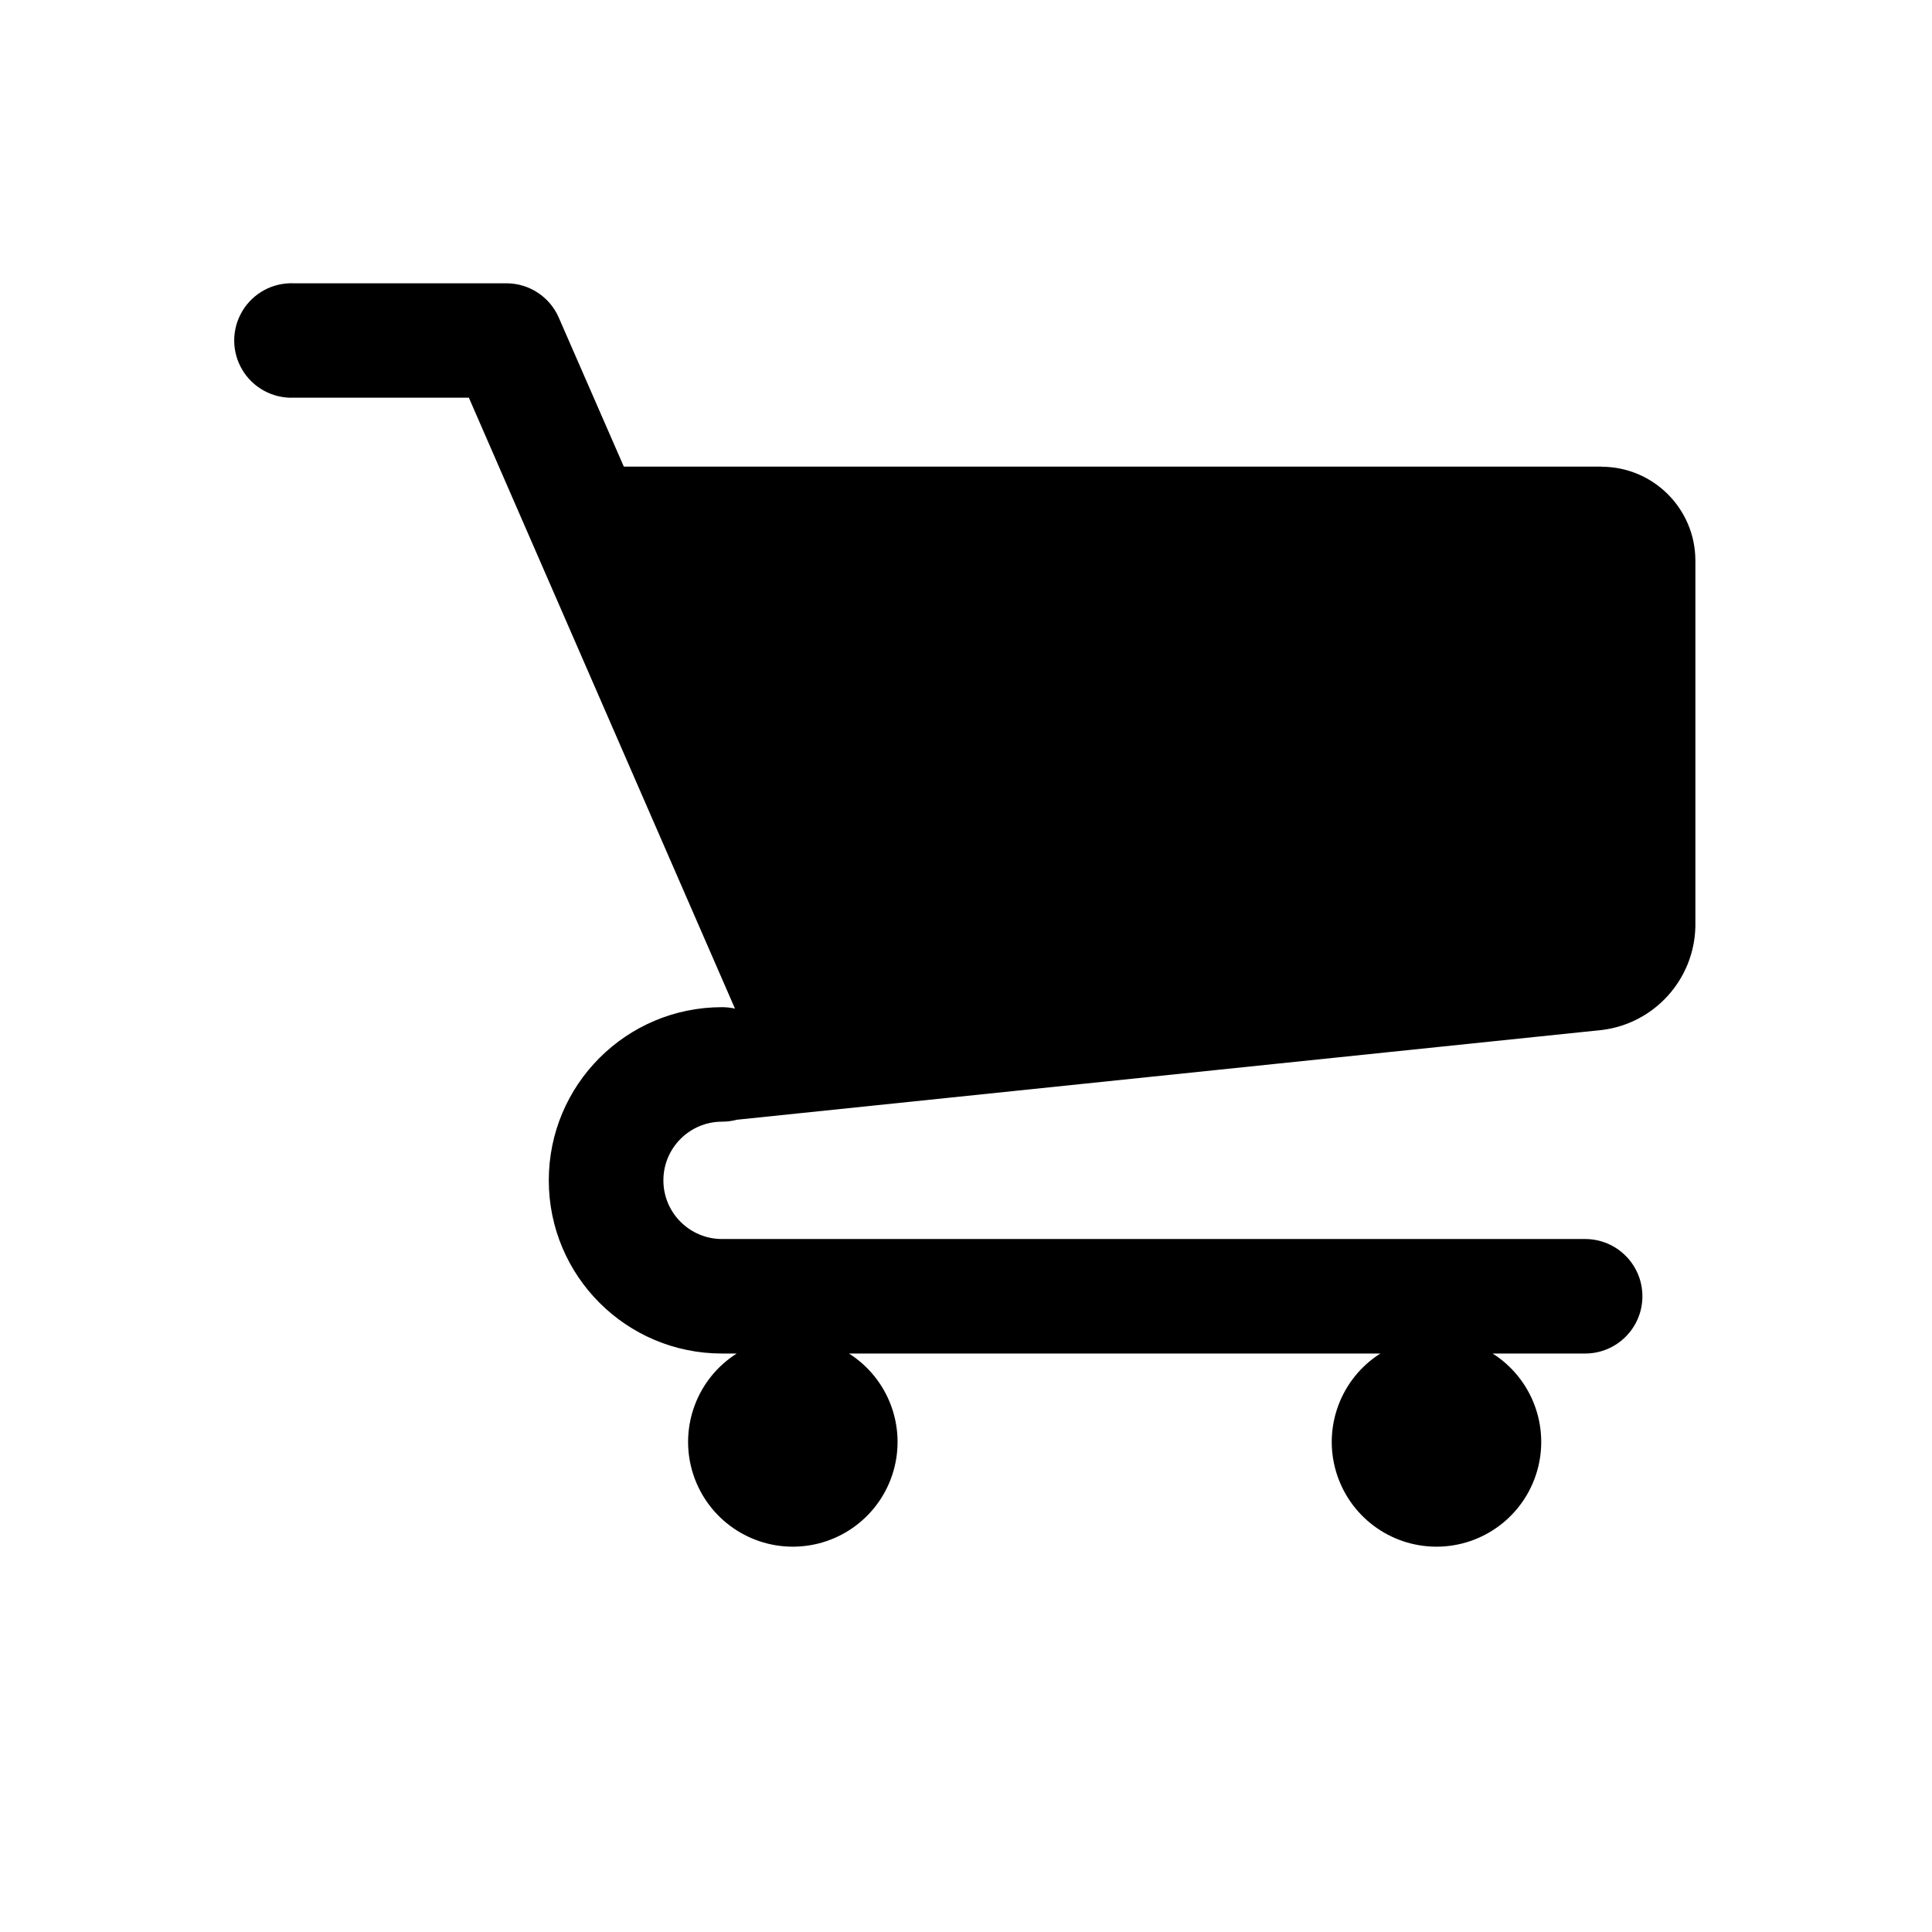
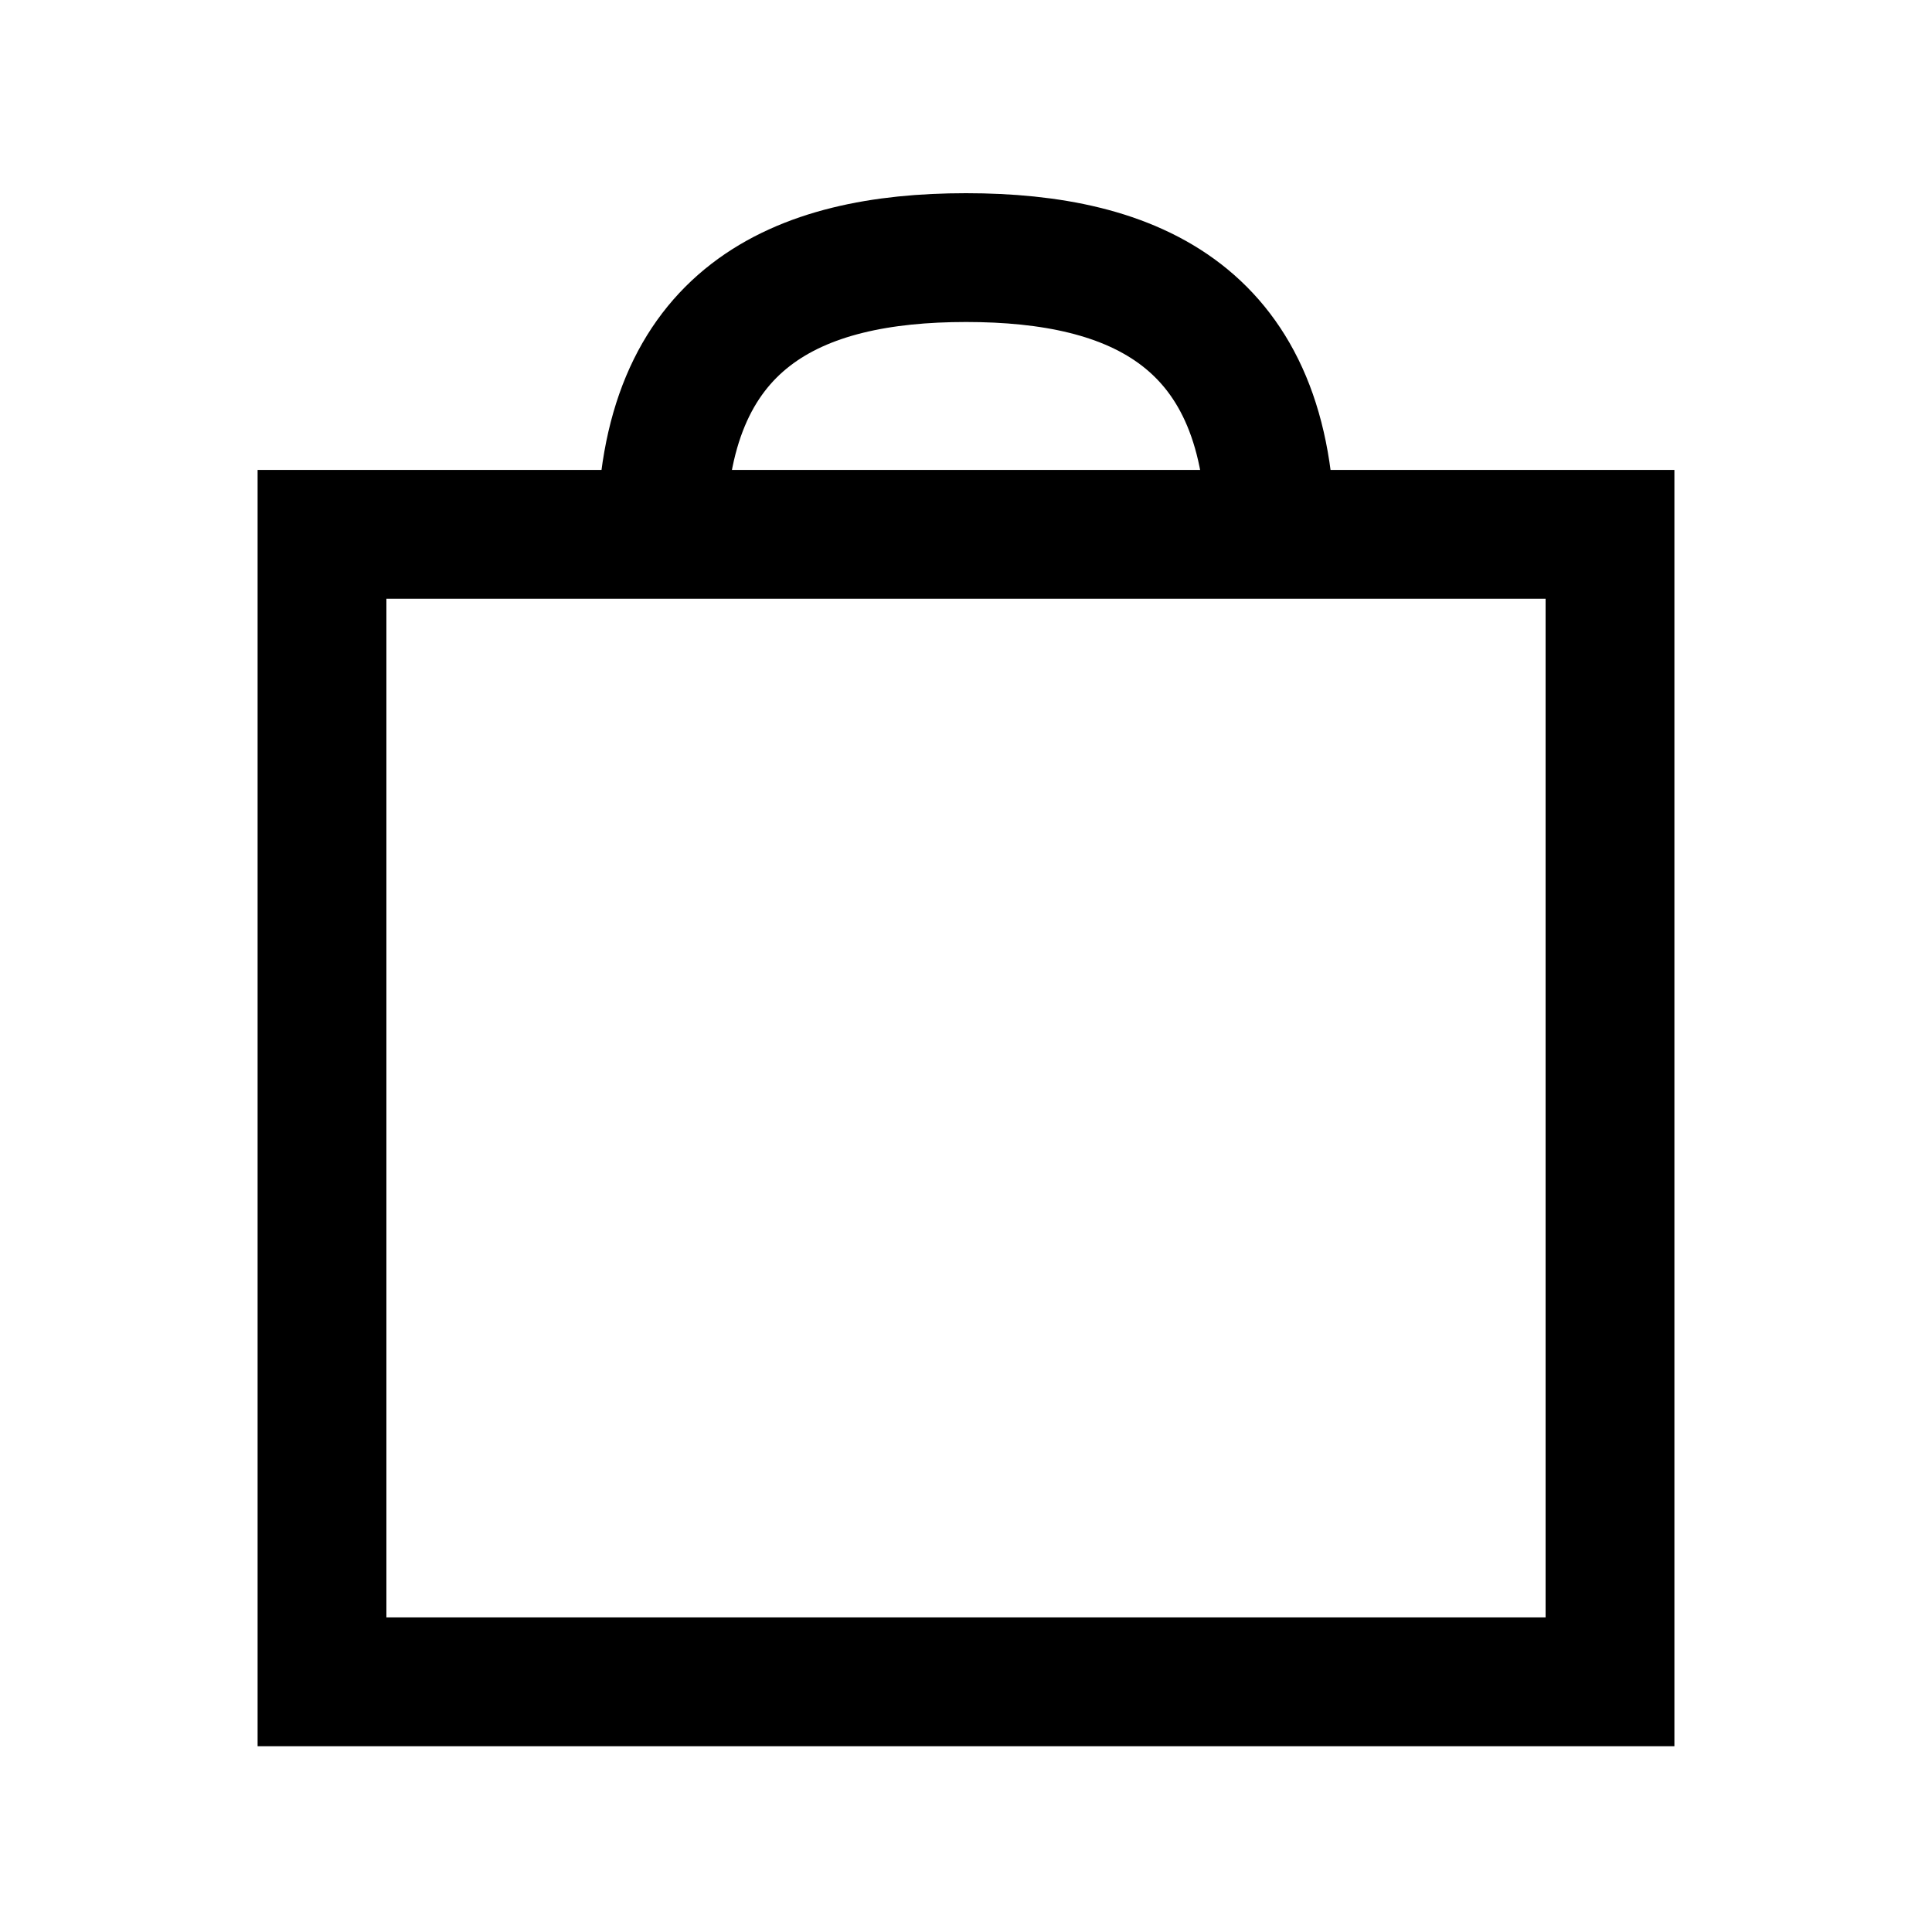
- <svg xmlns="http://www.w3.org/2000/svg" fill="currentColor" width="inherit" height="inherit" viewBox="-1.5 0 19 19" class="cf-icon-svg">
-   <path d="M14.252 4.59a.924.924 0 0 1 .921.92v3.602a1.048 1.048 0 0 1-.916 1.017l-8.511.883a.573.573 0 0 1-.145.019.577.577 0 1 0 0 1.154h8.488a.563.563 0 1 1 0 1.126h-.91a1.03 1.03 0 1 1-1.104 0H6.849a1.03 1.03 0 1 1-1.104 0H5.6a1.703 1.703 0 1 1 0-3.406.585.585 0 0 1 .128.014L3.111 3.911H1.39a.563.563 0 1 1 0-1.125h2.09a.562.562 0 0 1 .515.337l.64 1.466h9.617z" />
+ <svg xmlns="http://www.w3.org/2000/svg" width="30" height="30" viewBox="0 0 30 30" fill="none">
+   <path d="M5 8.297H25V26.115H5V8.297Z" stroke="black" stroke-width="2" />
+   <path d="M10.273 8.364C10.273 4.919 12.383 4 15.001 4C17.619 4 19.728 4.919 19.728 8.364" stroke="black" stroke-width="2" />
</svg>
